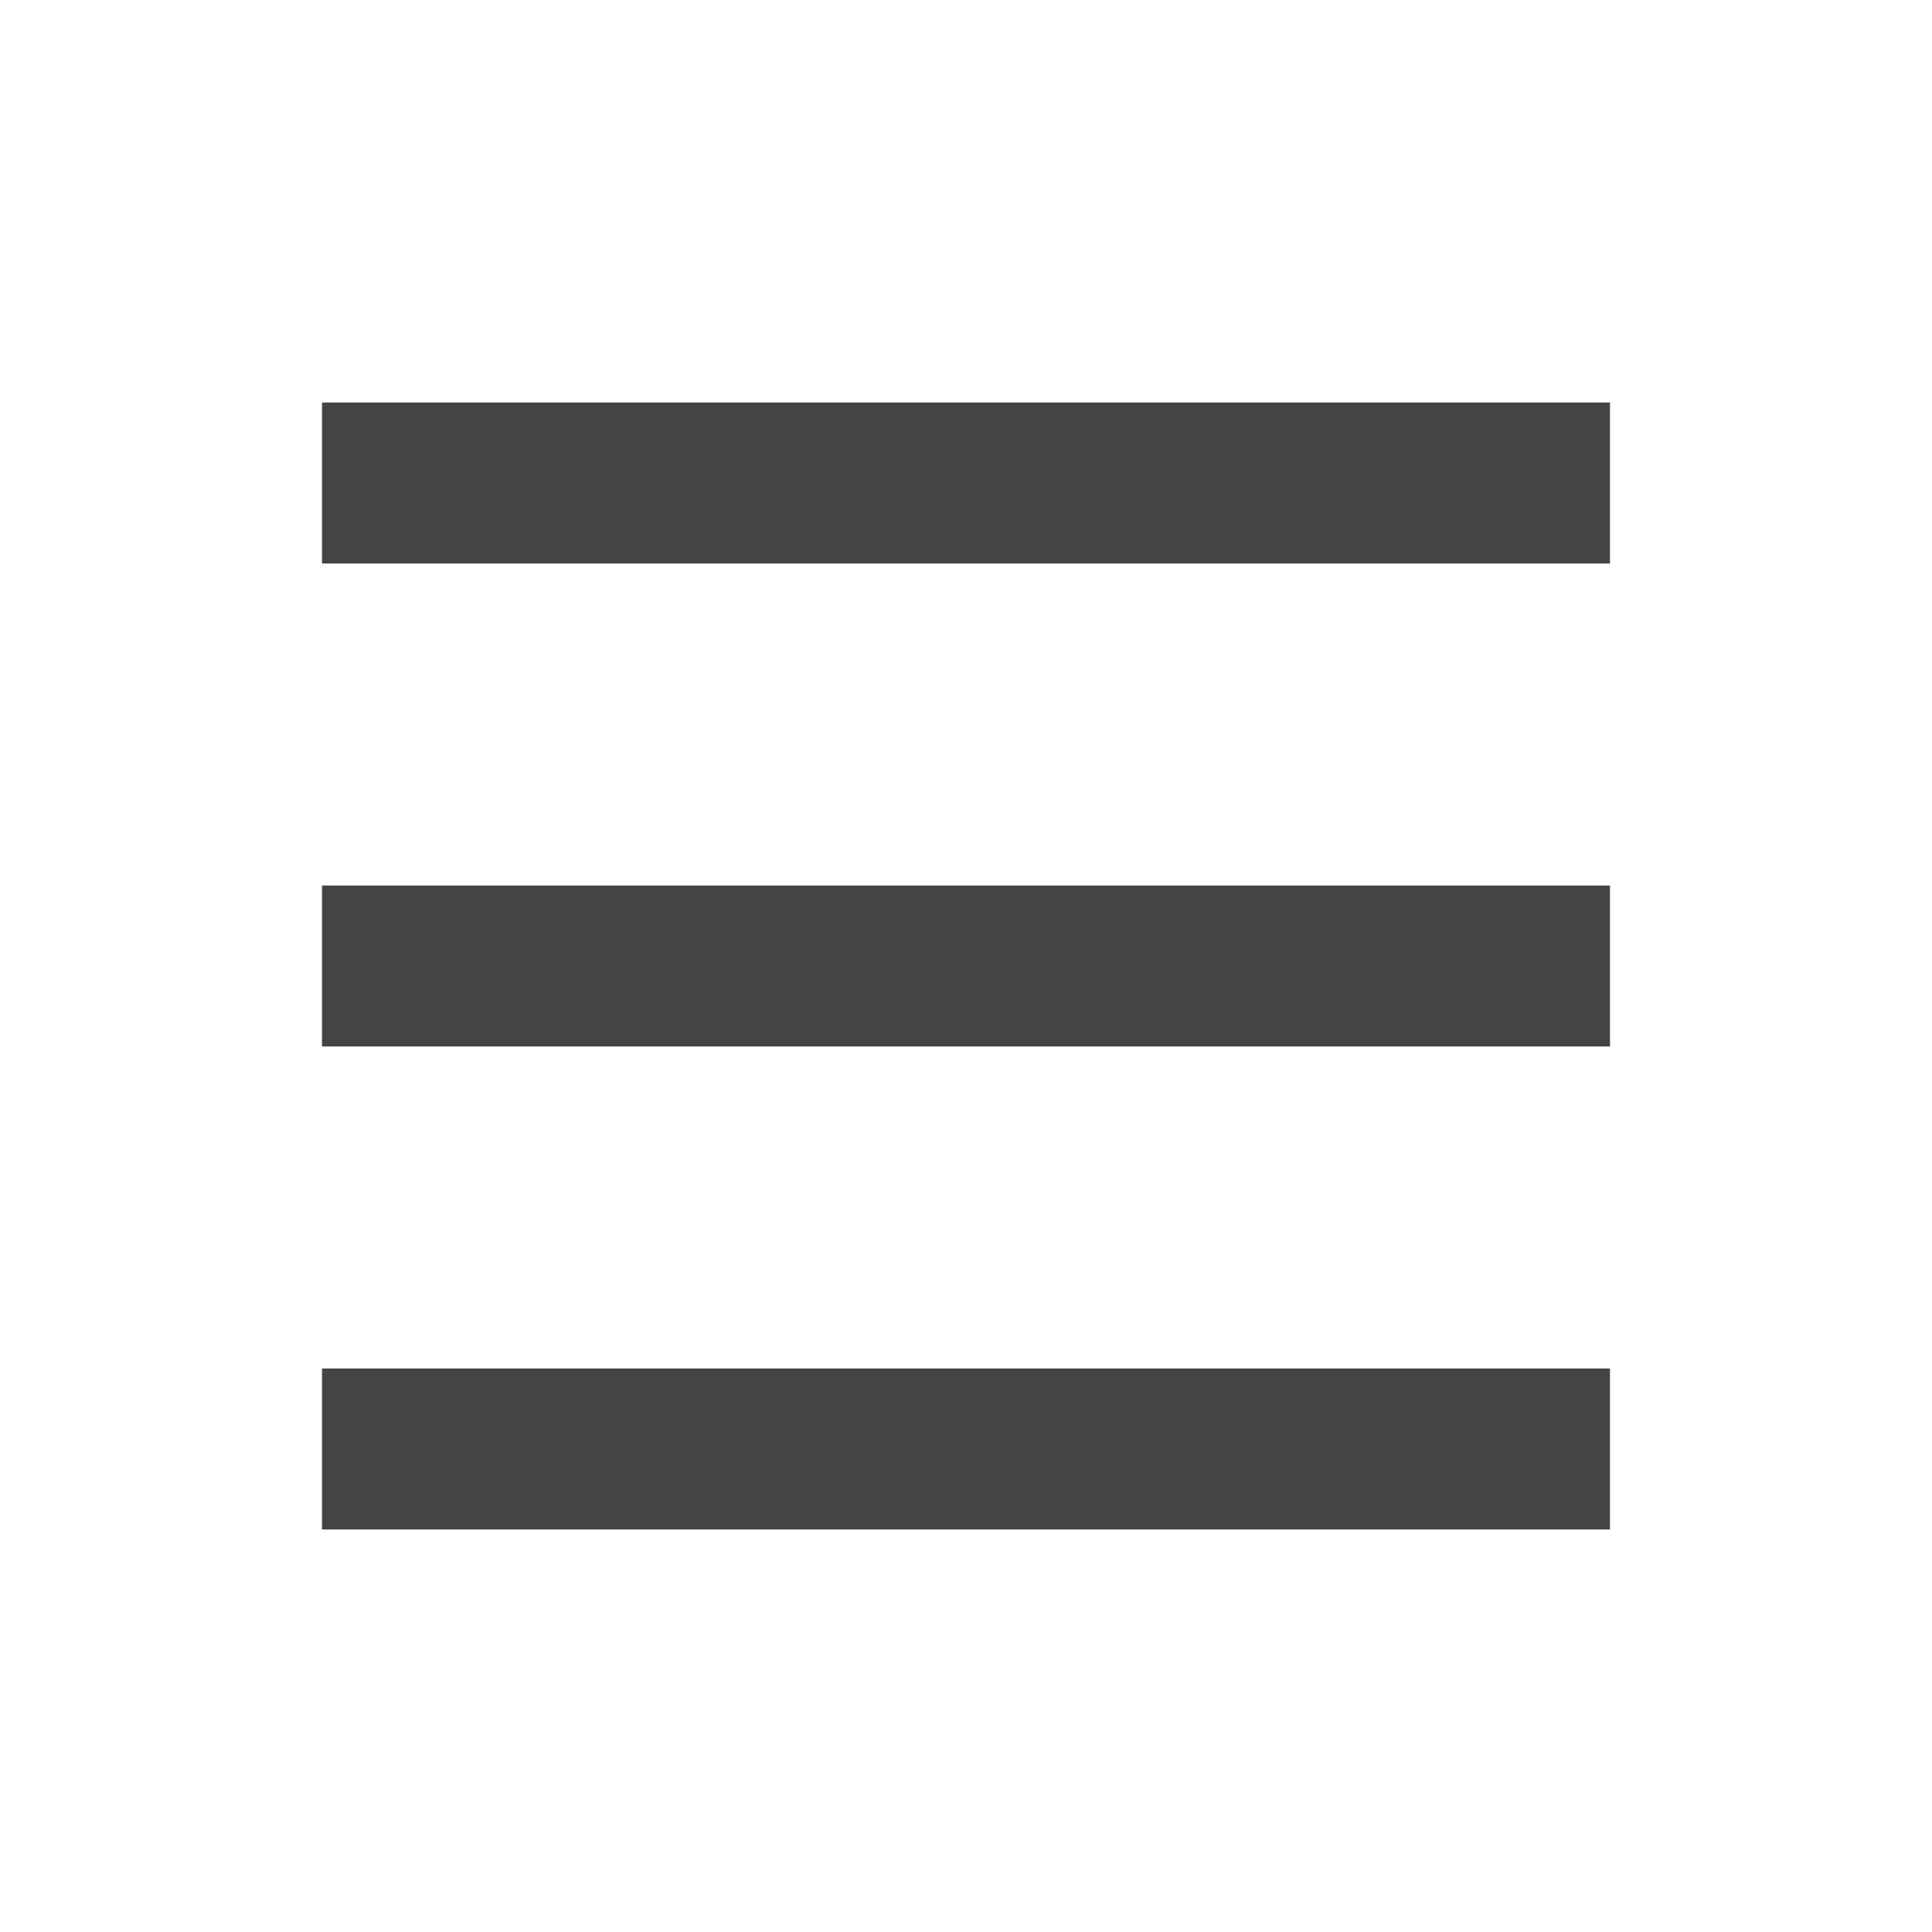
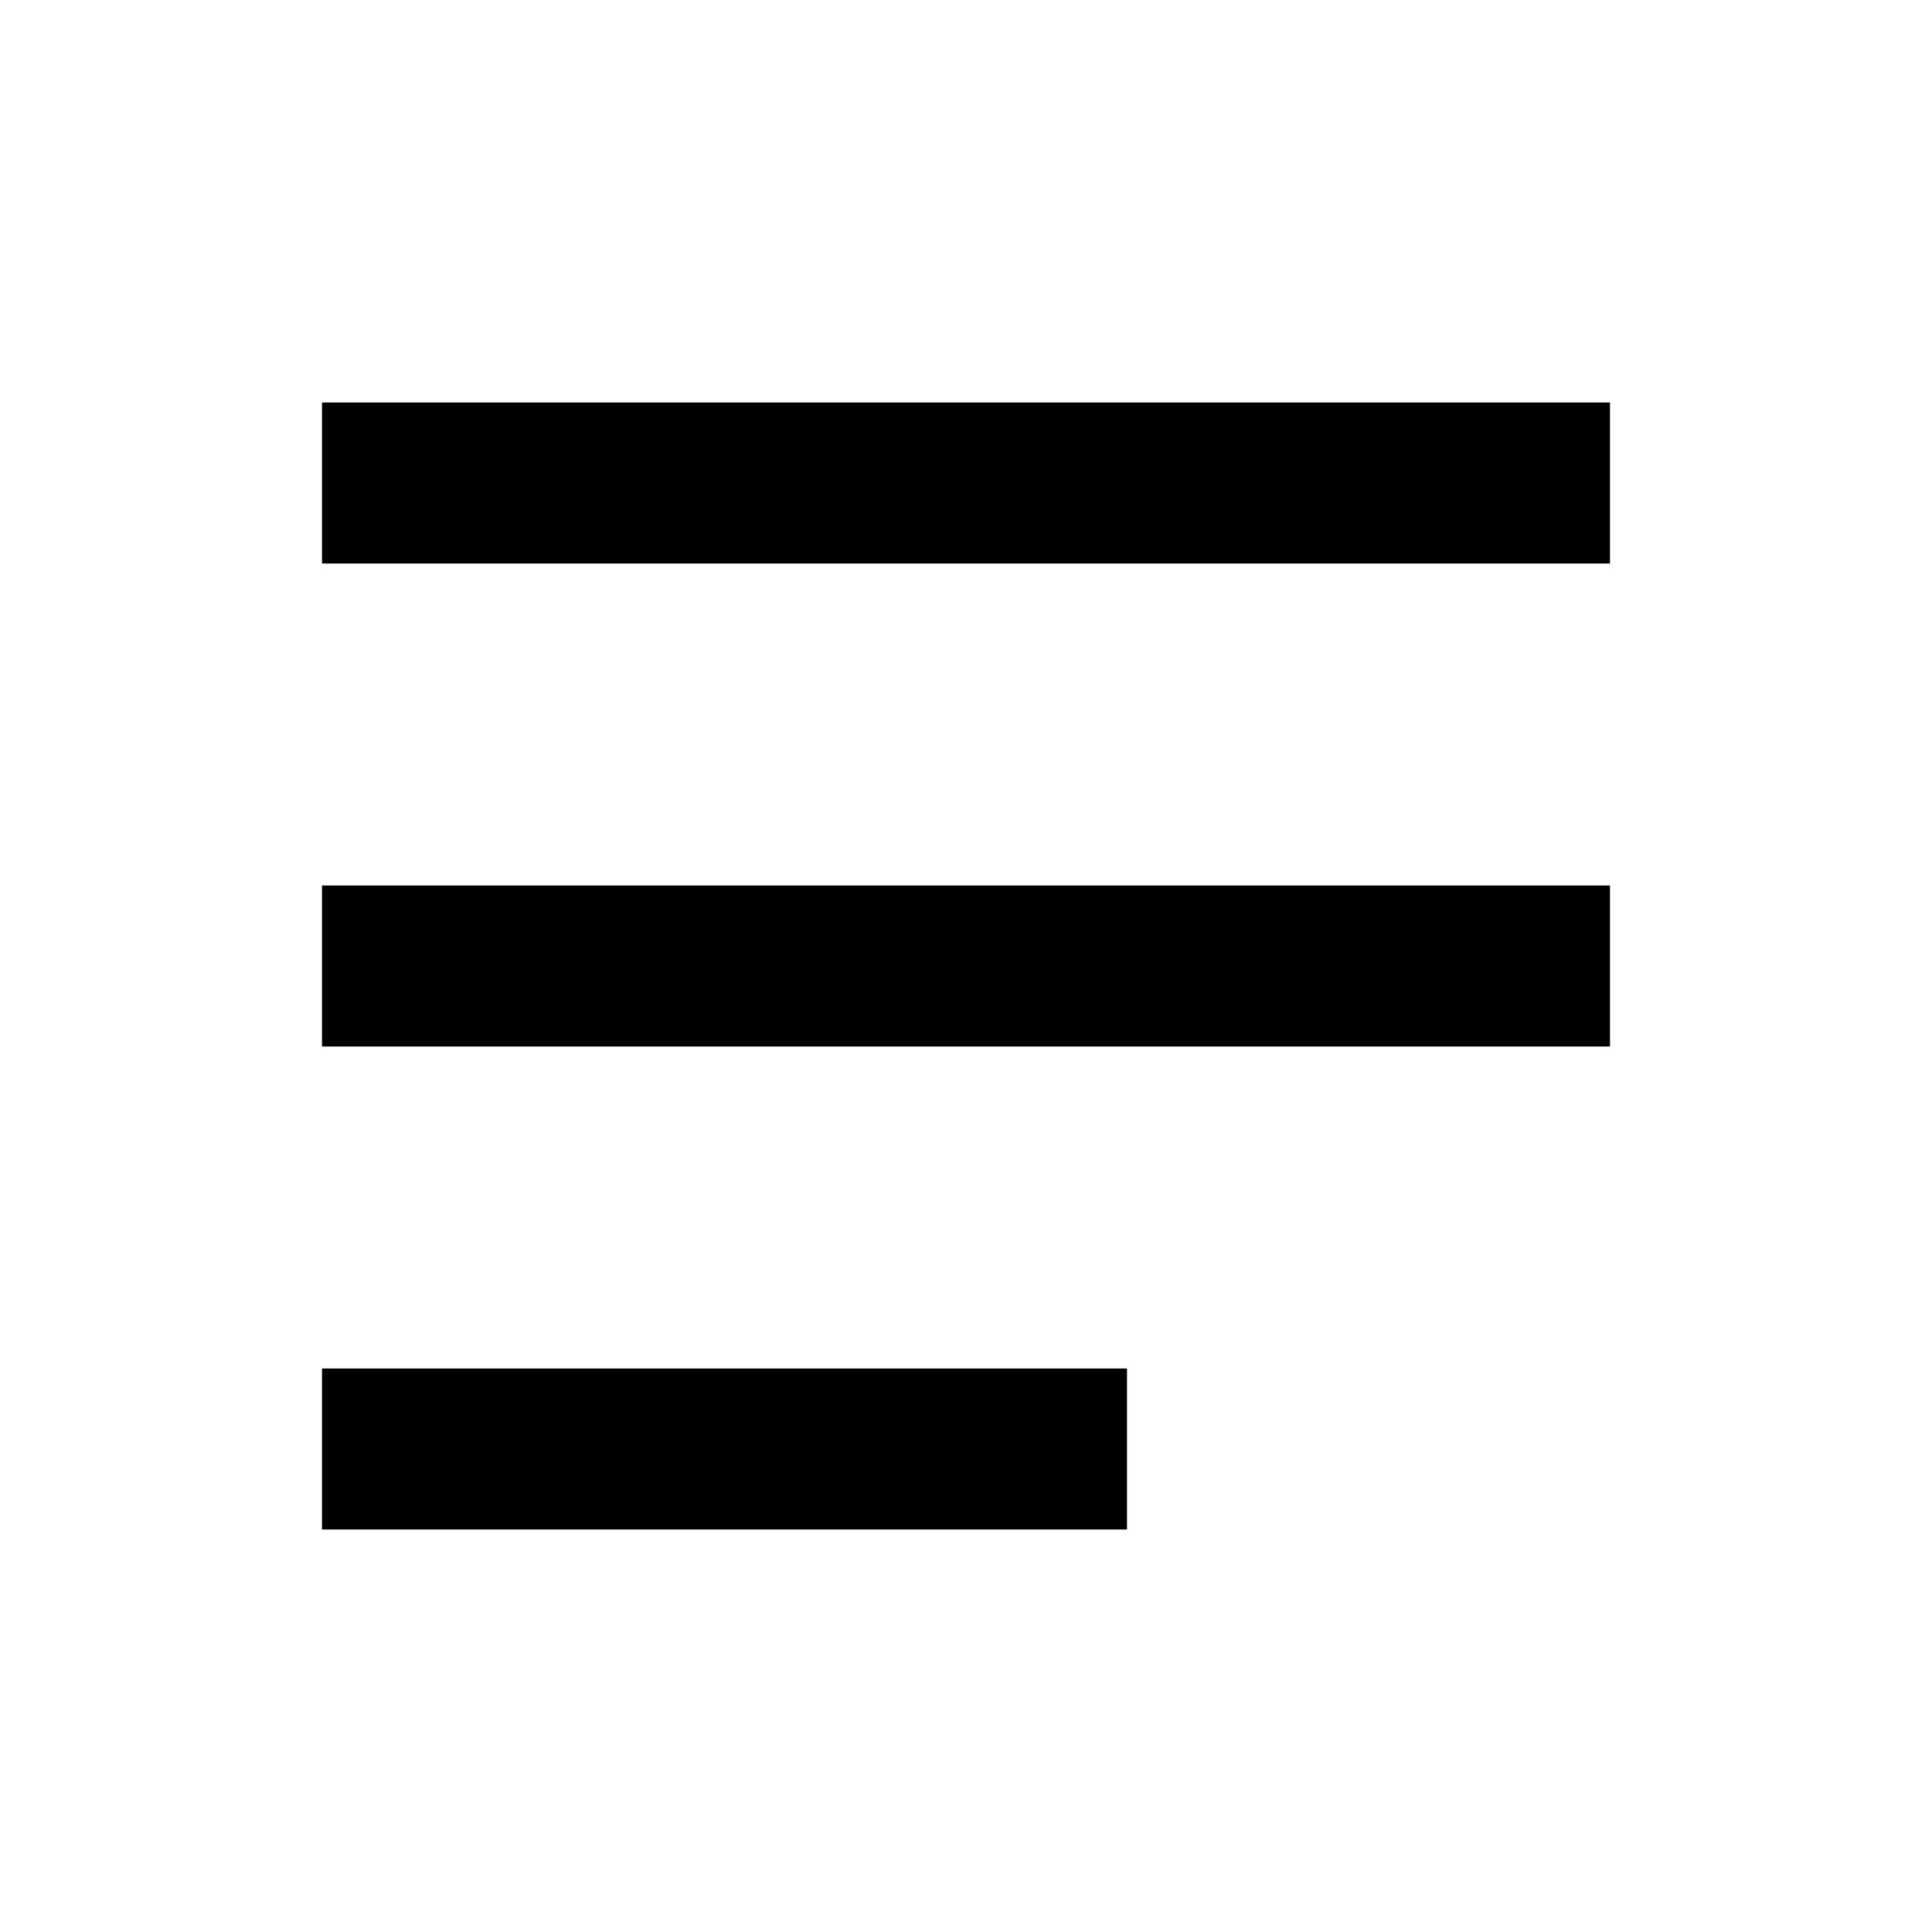
- <svg xmlns="http://www.w3.org/2000/svg" t="1635953843472" class="icon" viewBox="0 0 1024 1024" version="1.1" p-id="2408" width="200" height="200">
+ <svg xmlns="http://www.w3.org/2000/svg" t="1635991810592" class="icon" viewBox="0 0 1024 1024" version="1.1" p-id="2443" width="200" height="200">
  <defs>
    <style type="text/css" />
  </defs>
-   <path d="M170.667 213.333h682.667v85.333H170.667V213.333z m0 512h682.667v85.333H170.667v-85.333z m0-256h682.667v85.333H170.667v-85.333z" fill="#444444" p-id="2409" />
+   <path d="M170.667 213.333h682.667v85.333H170.667V213.333z m0 512h426.667v85.333H170.667v-85.333z m0-256h682.667v85.333H170.667v-85.333z" p-id="2444" />
</svg>
